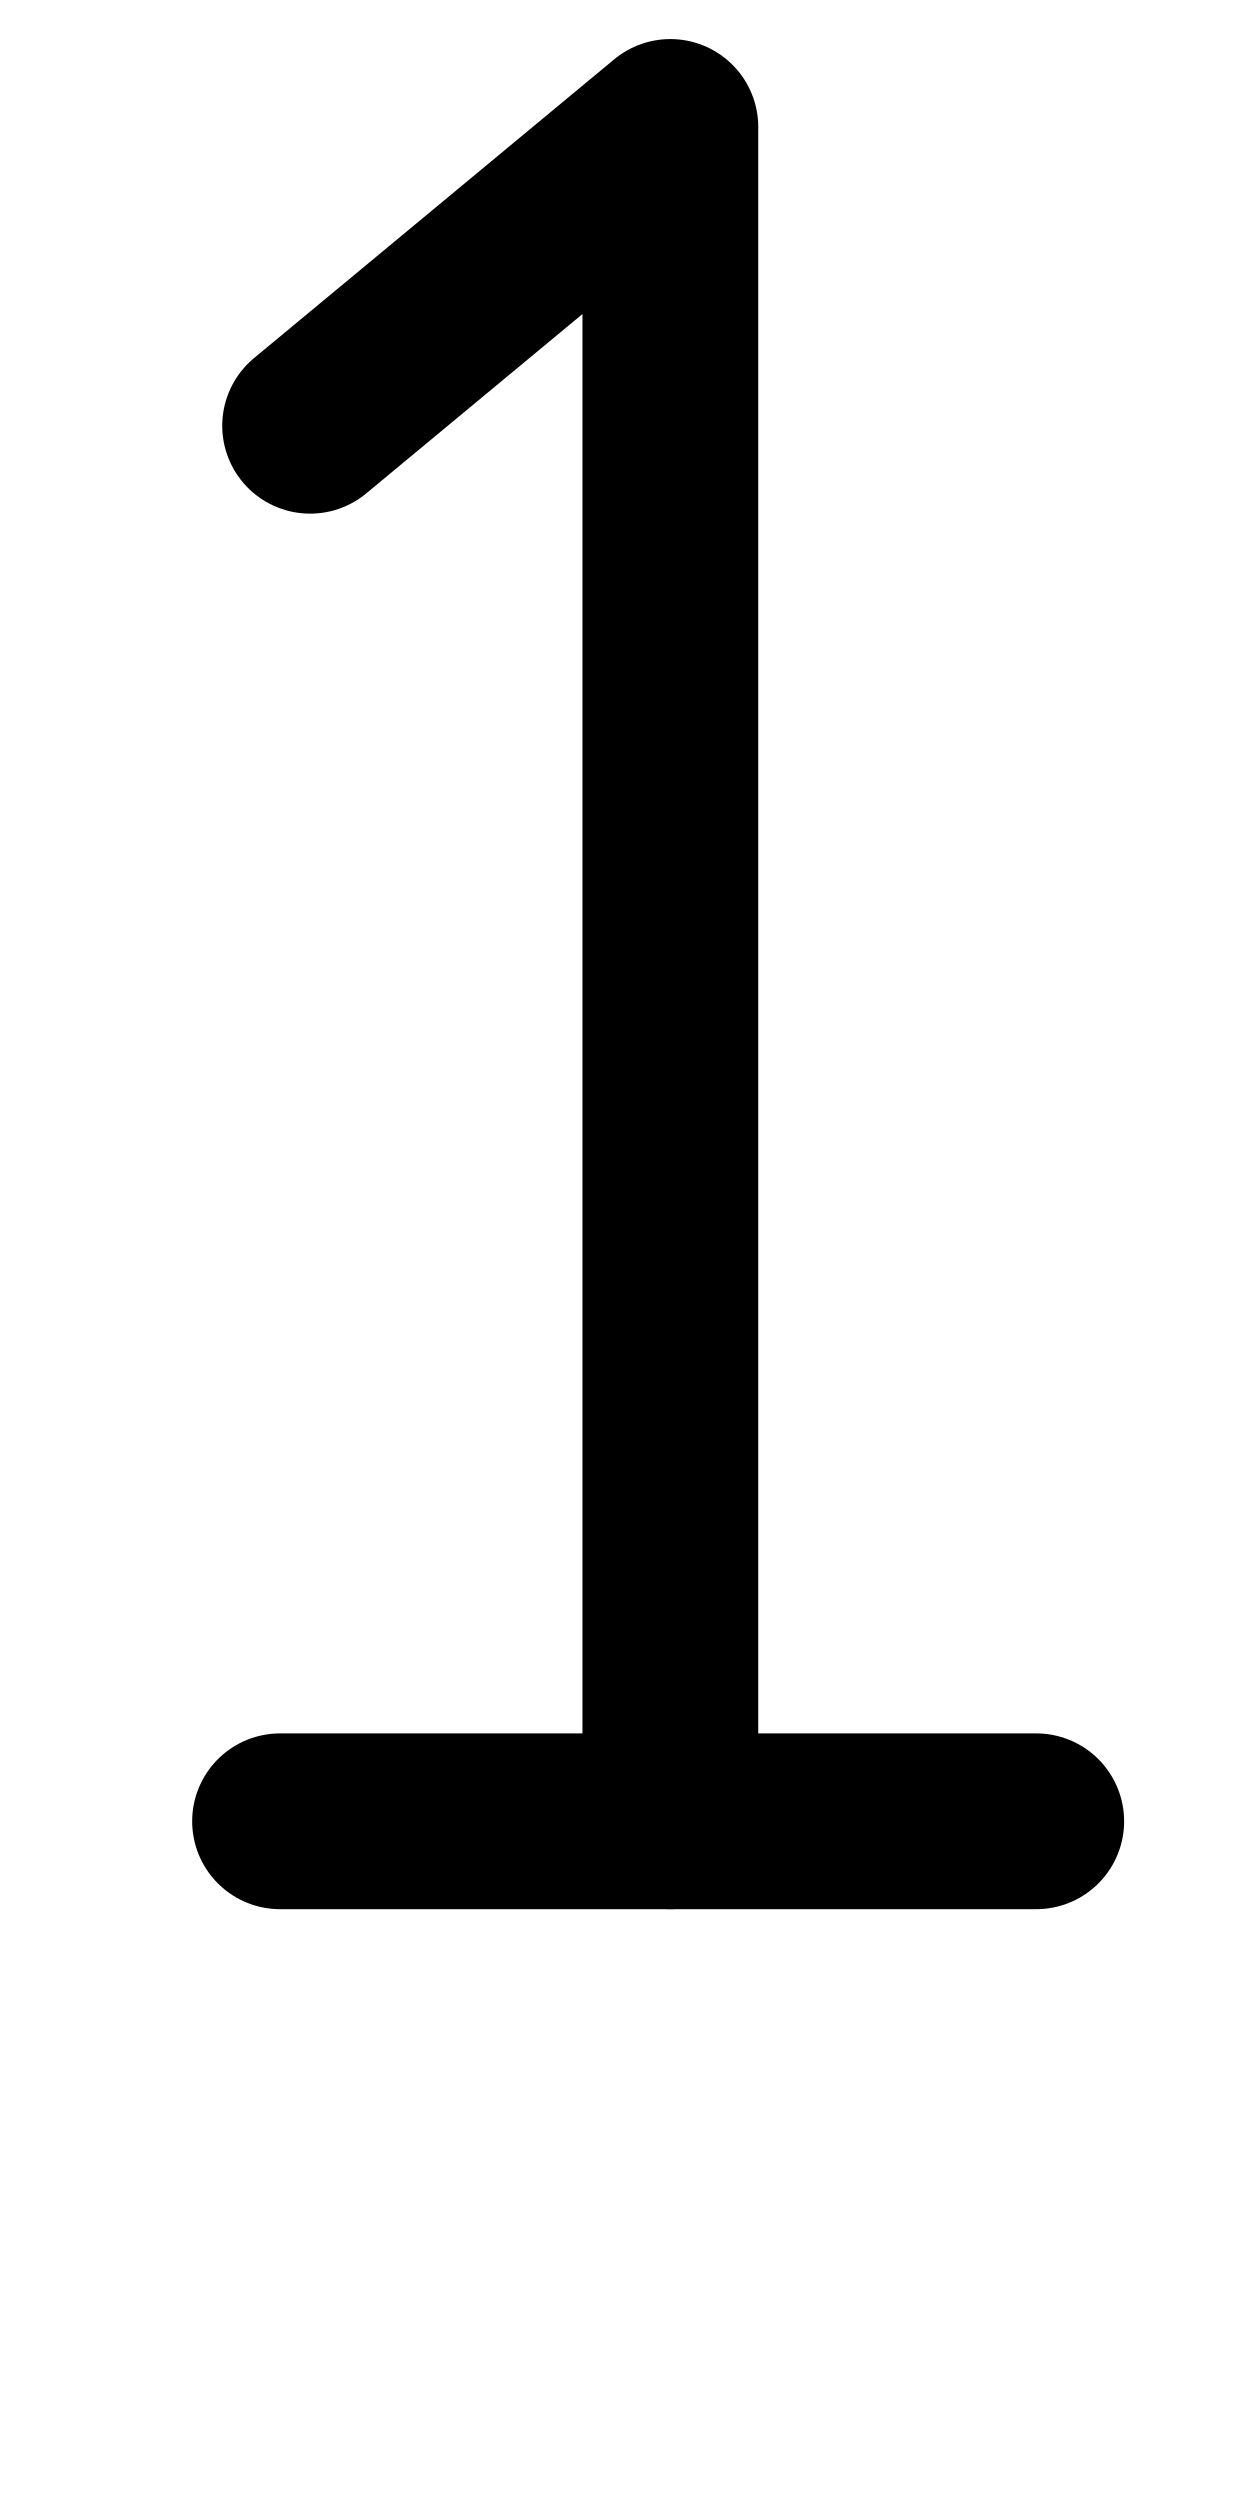
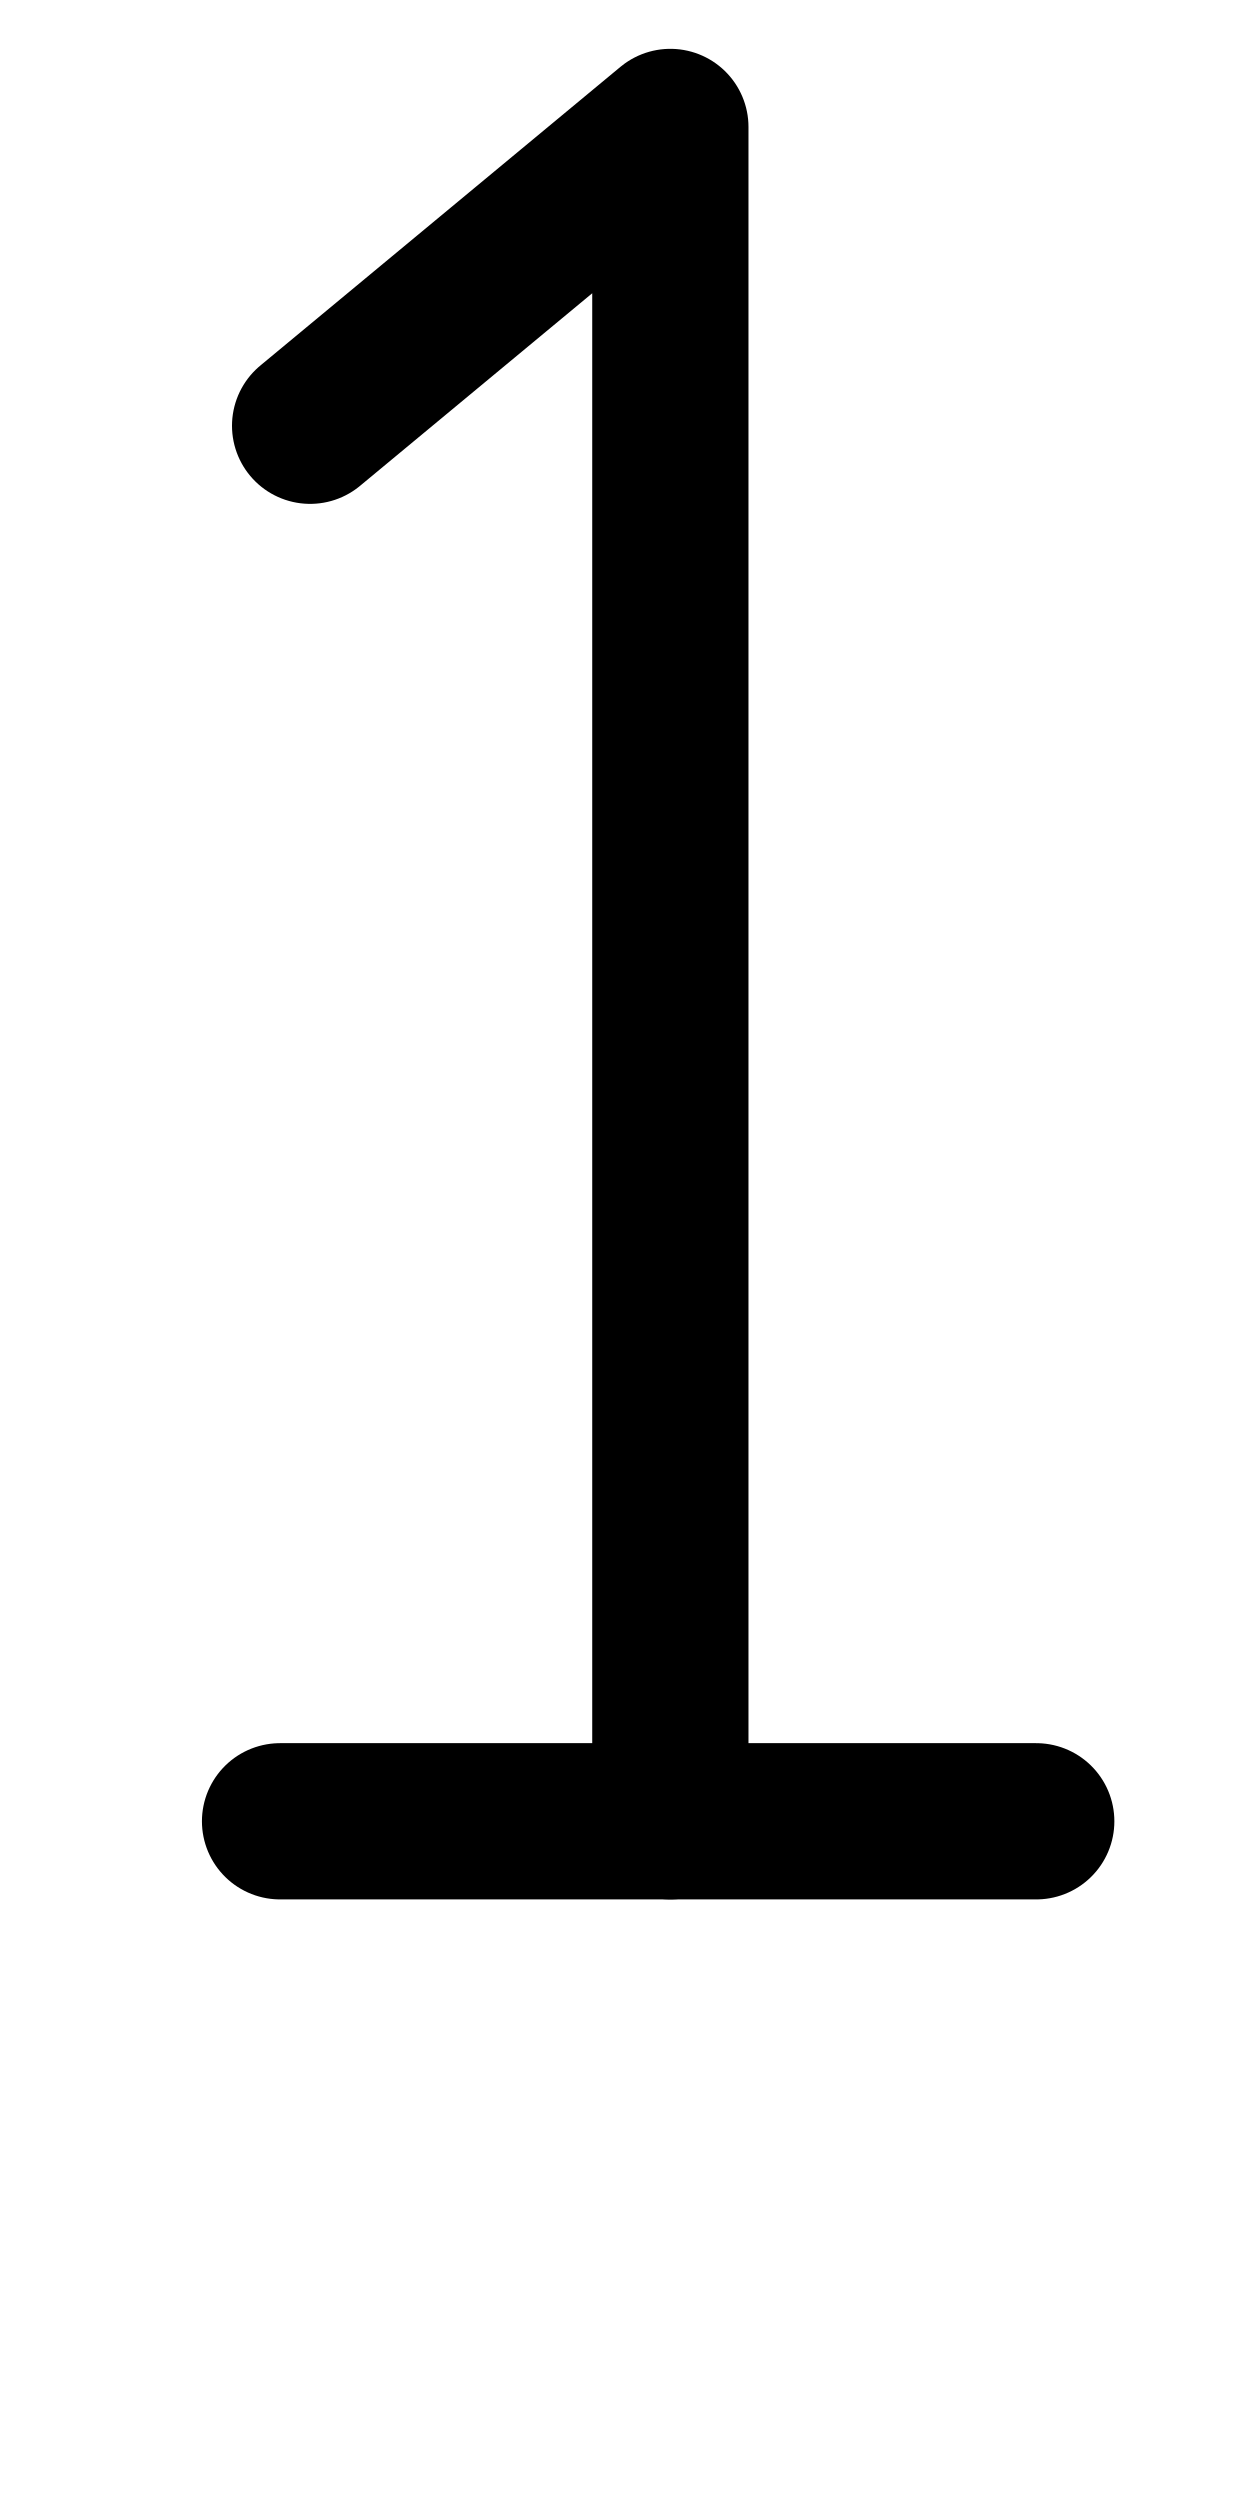
<svg xmlns="http://www.w3.org/2000/svg" version="1.1" viewBox="-10 0 1024 2048" id="svg2" width="1024" height="2048">
  <defs id="defs10" />
  <g id="g4720" transform="matrix(1.0663,0,0,-1.0663,68.33568,1499.684)" style="opacity:0.451" />
  <g transform="matrix(1,0,0,-1,0,1418)" id="g4" />
-   <path style="fill:none;fill-rule:evenodd;stroke:#000000;stroke-width:144;stroke-linecap:round;stroke-linejoin:round;stroke-miterlimit:4;stroke-dasharray:none;stroke-opacity:1" d="M 244.05,348.774 539.153,104 l -10e-6,1388" id="path4139" />
-   <path style="fill:none;fill-rule:evenodd;stroke:#000000;stroke-width:144;stroke-linecap:round;stroke-linejoin:round;stroke-miterlimit:4;stroke-dasharray:none;stroke-opacity:1" d="m 219.424,1492 619.458,0" id="path4141" />
+   <path style="fill:none;fill-rule:evenodd;stroke:#000000;stroke-width:128;stroke-linecap:round;stroke-linejoin:round;stroke-miterlimit:4;stroke-dasharray:none;stroke-opacity:1" d="M 244.05,348.774 539.153,104 l -10e-6,1388" id="path4139" />
+   <path style="fill:none;fill-rule:evenodd;stroke:#000000;stroke-width:128;stroke-linecap:round;stroke-linejoin:round;stroke-miterlimit:4;stroke-dasharray:none;stroke-opacity:1" d="m 219.424,1492 619.458,0" id="path4141" />
</svg>
